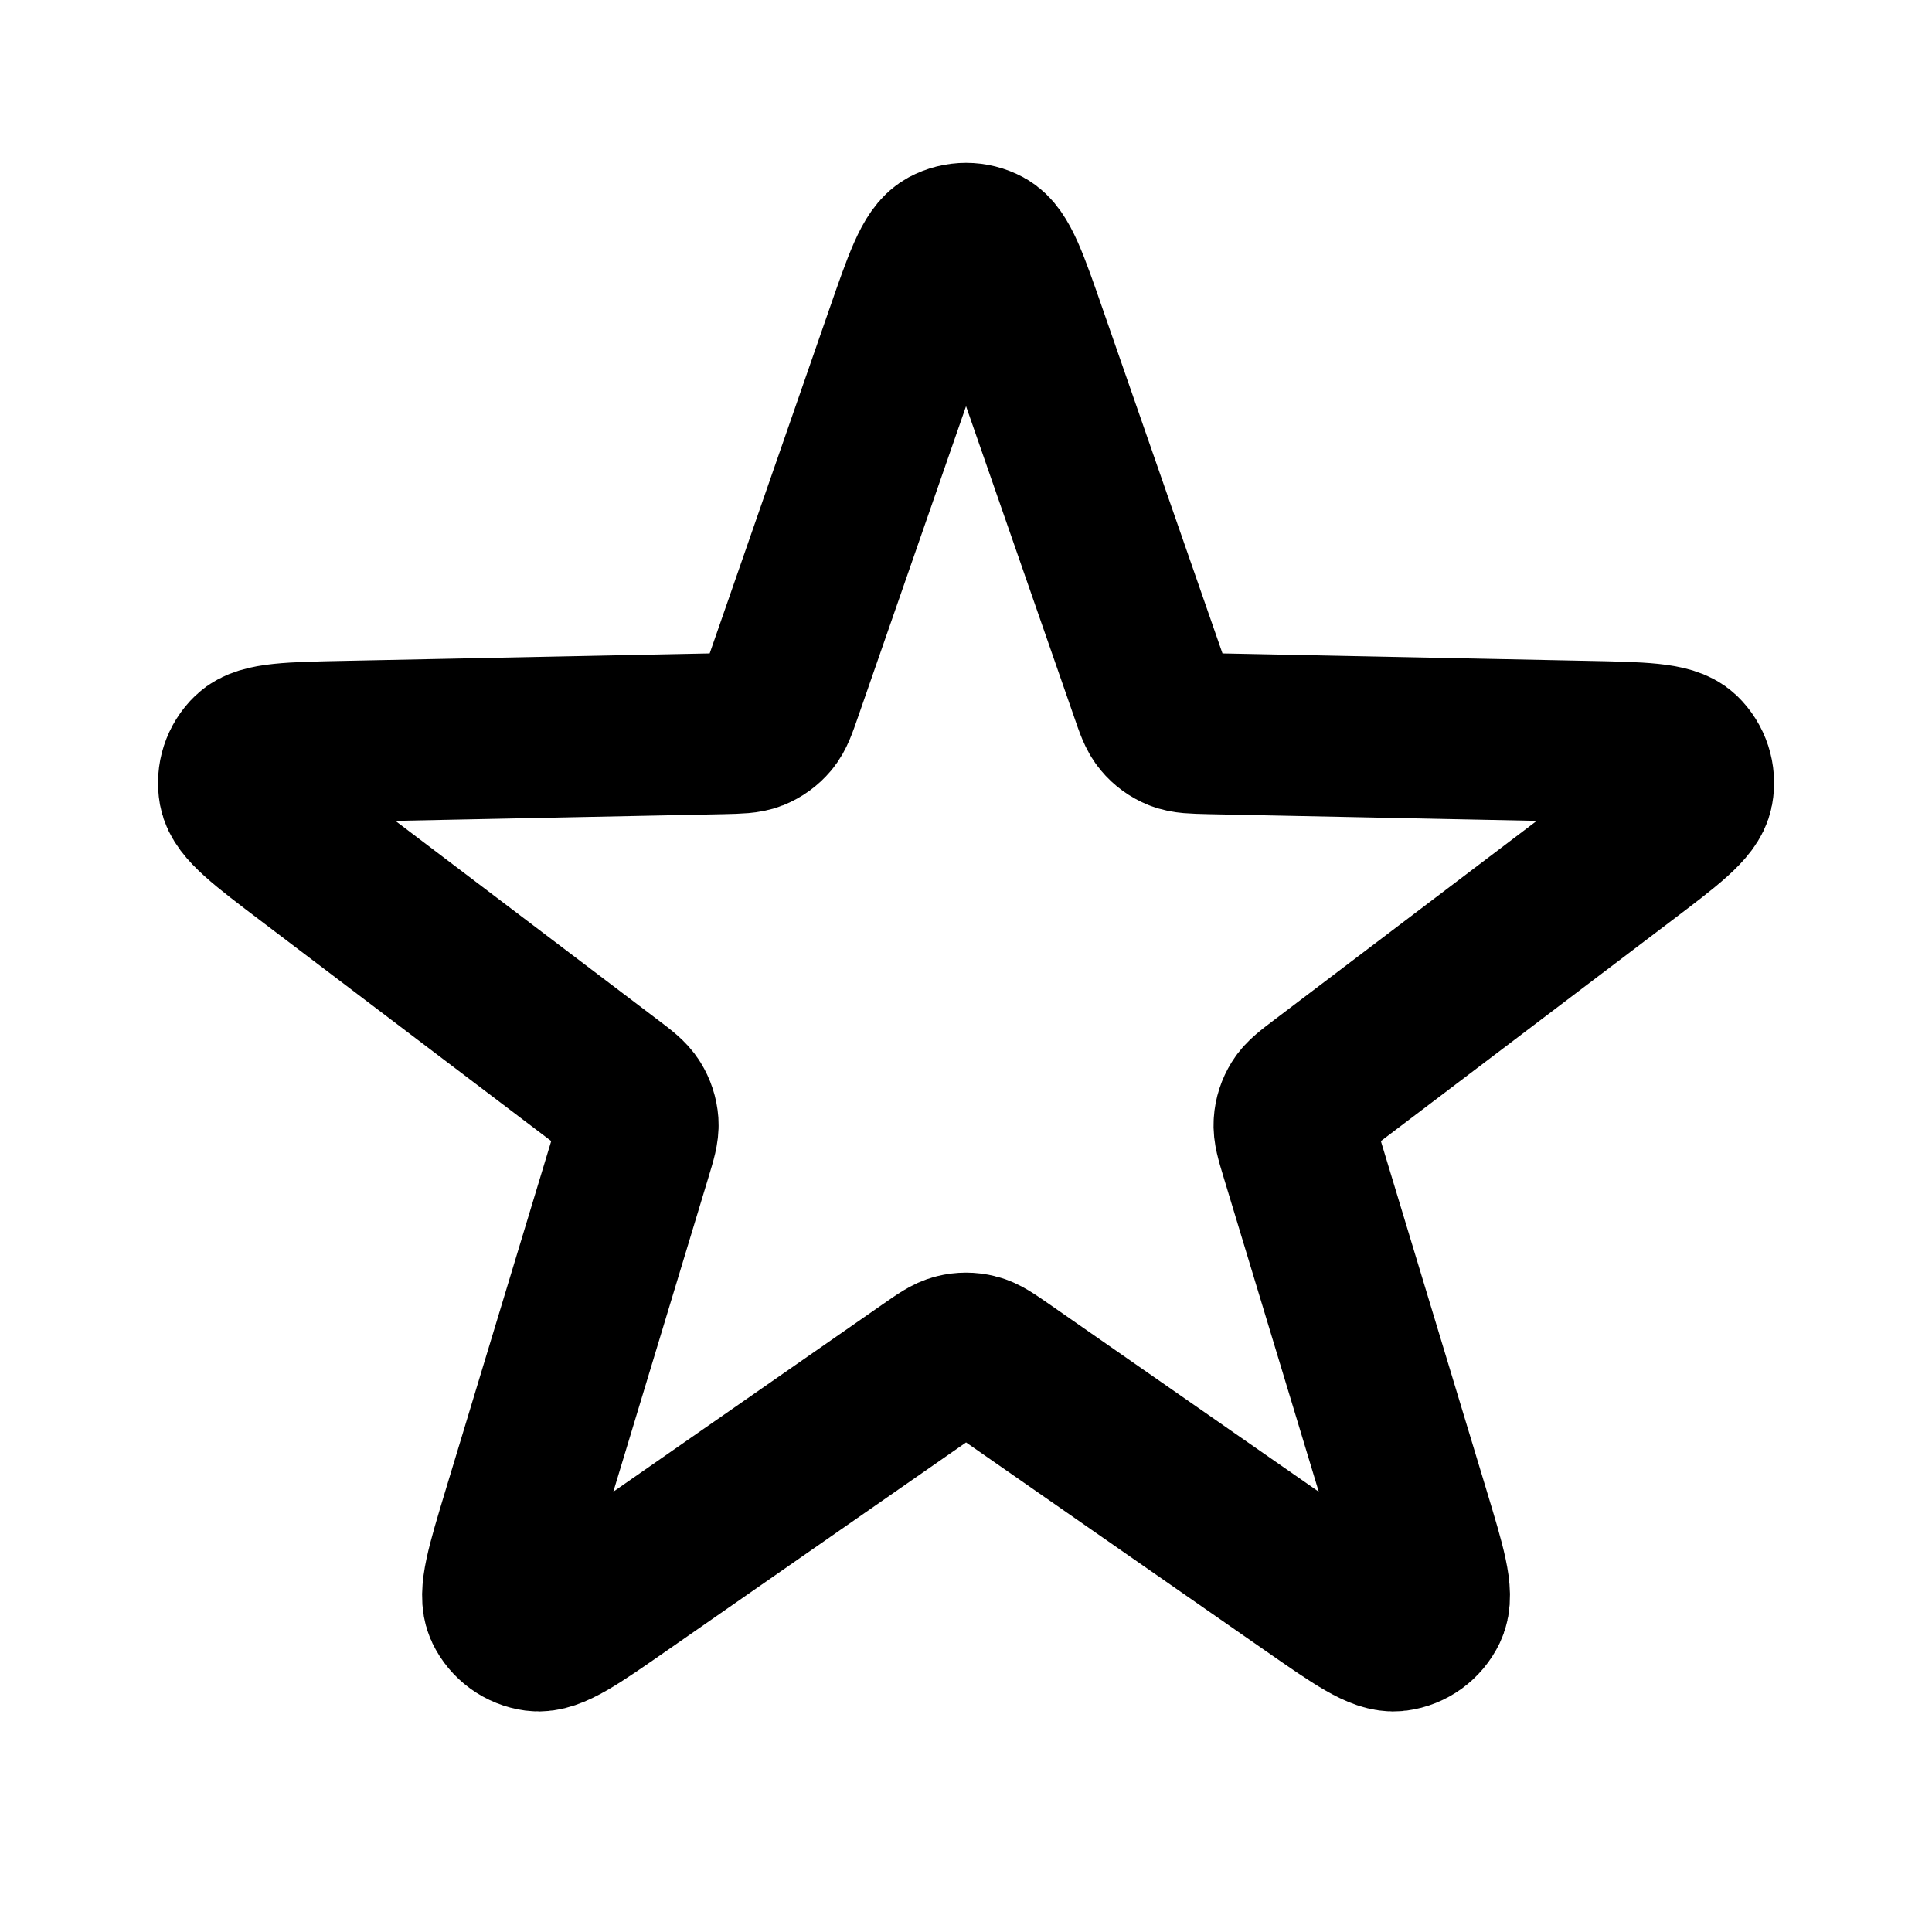
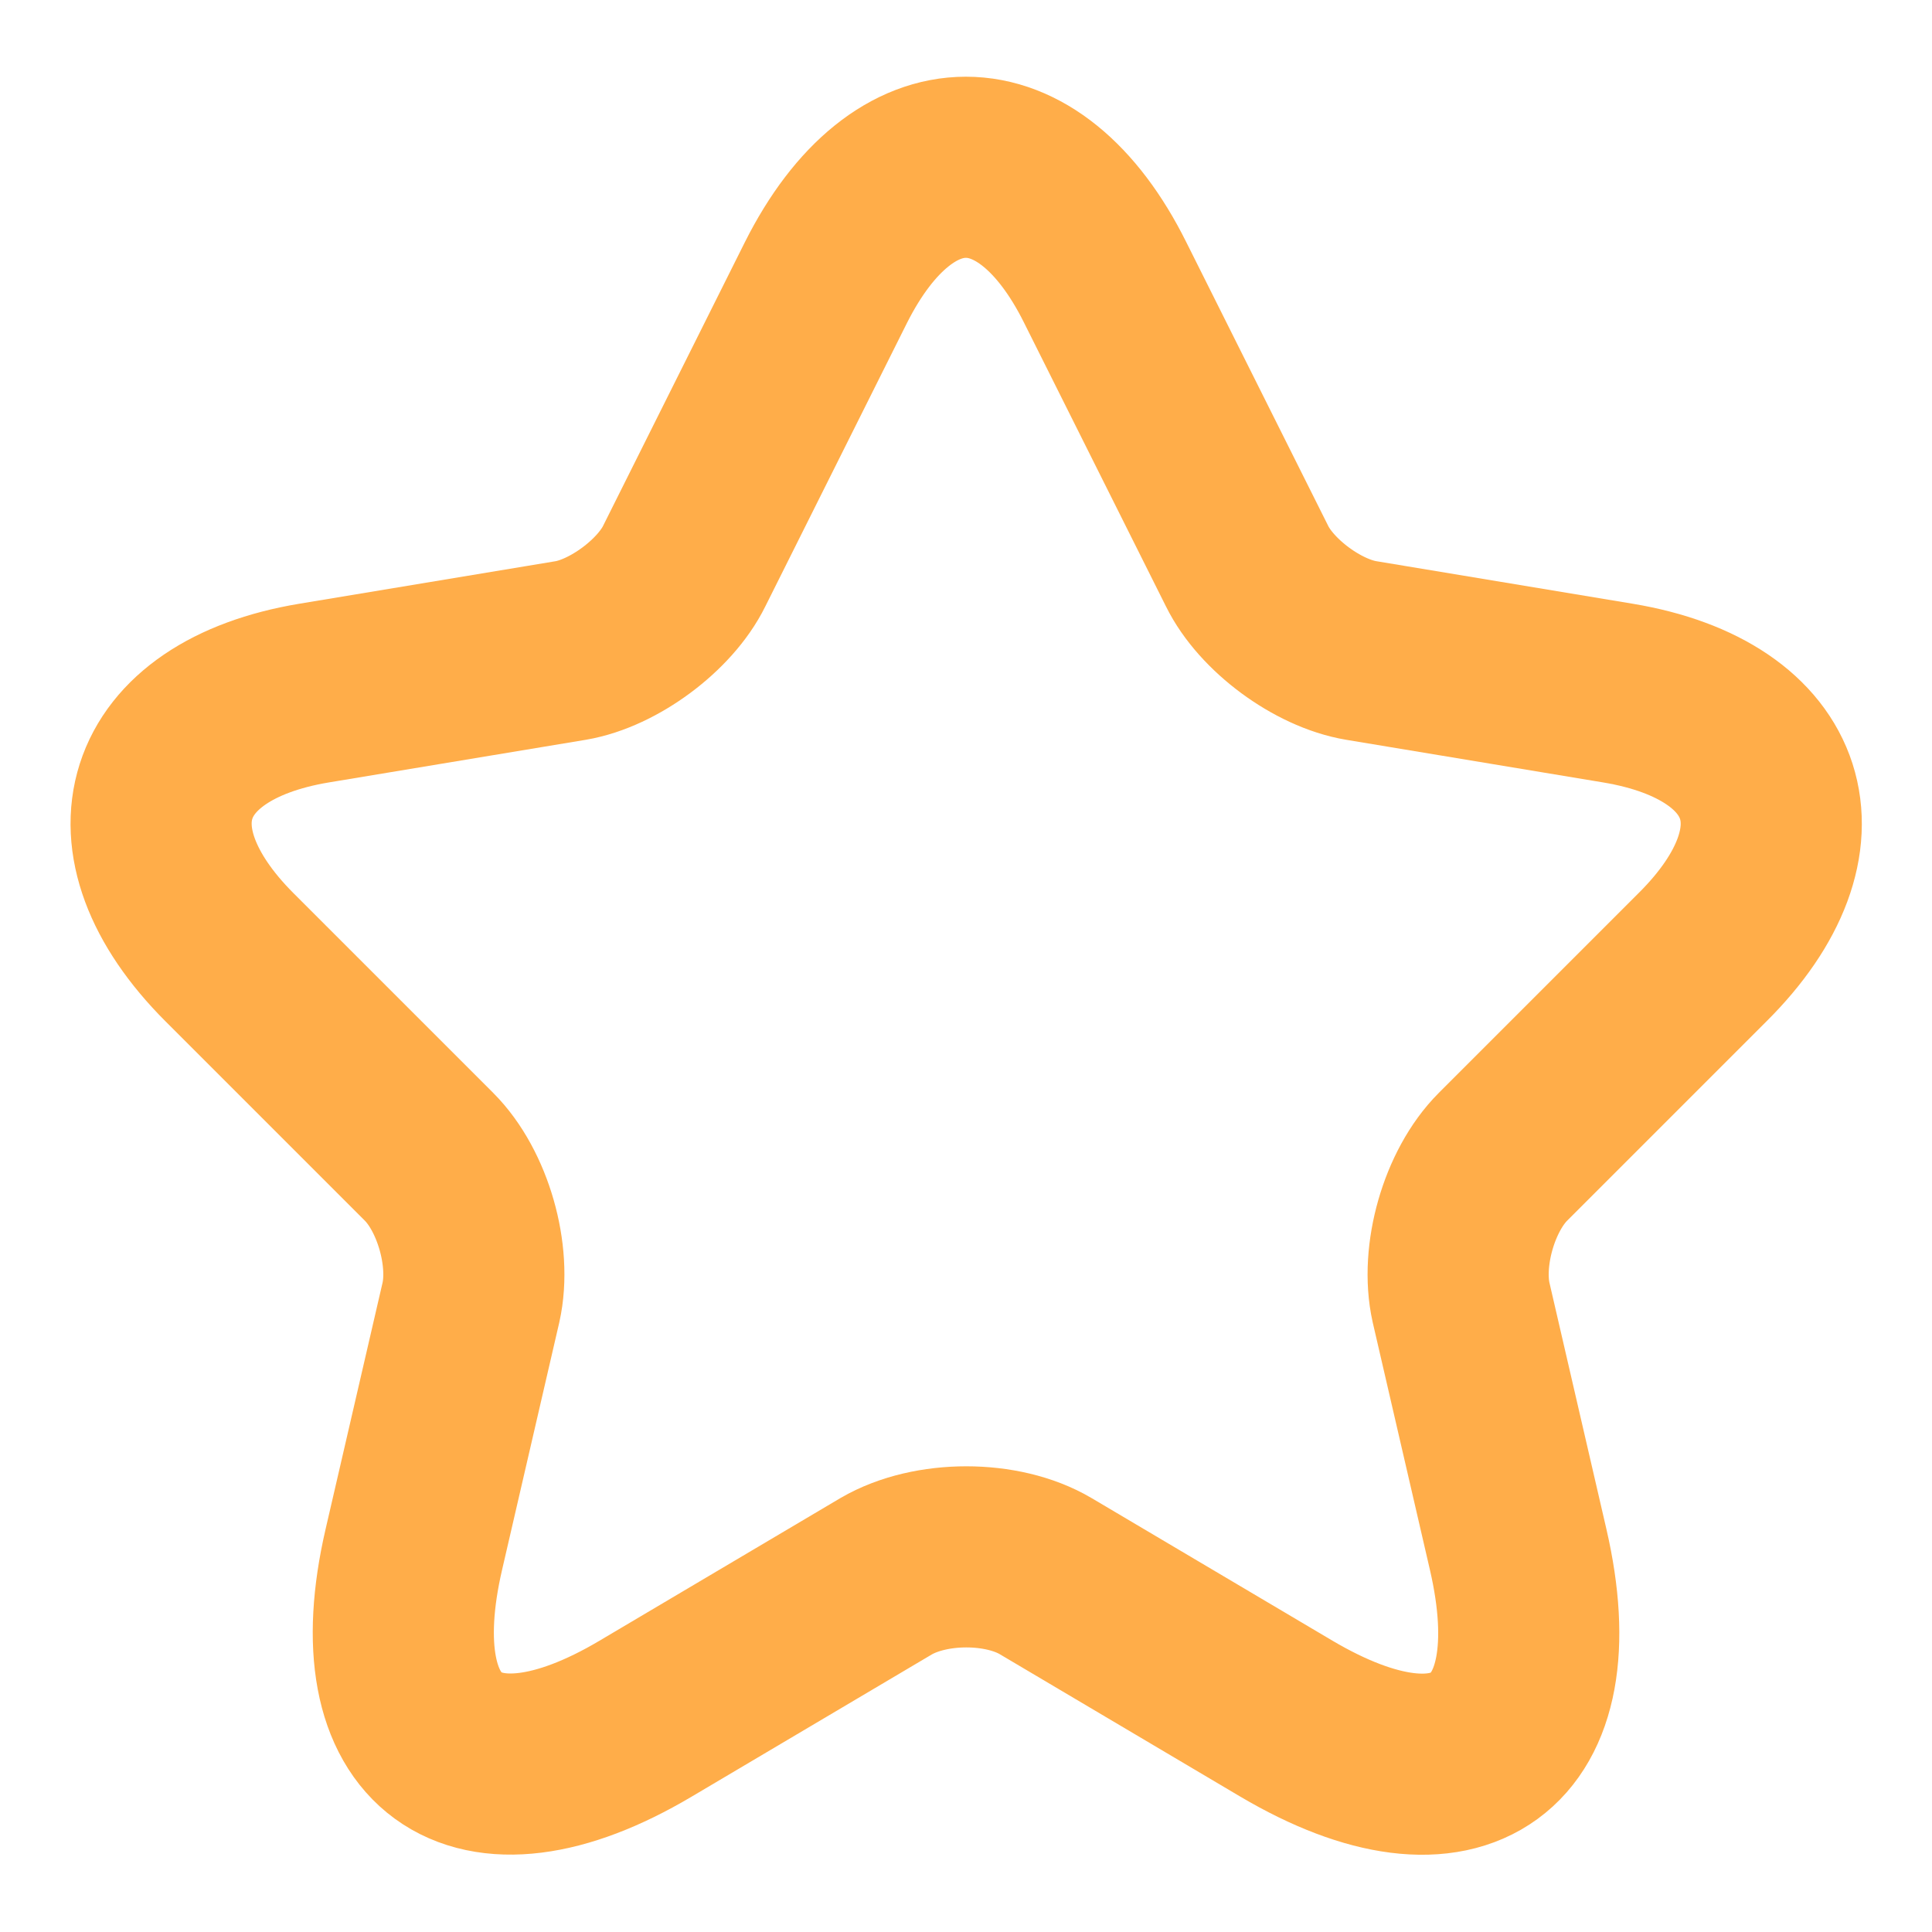
- <svg xmlns="http://www.w3.org/2000/svg" width="800px" height="800px" viewBox="0 0 24 24" fill="none">
-   <path d="M11.245 4.174C11.476 3.508 11.592 3.175 11.763 3.083C11.912 3.003 12.09 3.003 12.238 3.083C12.409 3.175 12.525 3.508 12.756 4.174L14.287 8.576C14.352 8.766 14.385 8.861 14.445 8.931C14.497 8.994 14.564 9.042 14.64 9.073C14.725 9.107 14.825 9.109 15.026 9.114L19.686 9.209C20.391 9.223 20.743 9.23 20.884 9.364C21.005 9.481 21.061 9.65 21.03 9.816C20.995 10.007 20.715 10.22 20.153 10.646L16.439 13.462C16.279 13.583 16.199 13.643 16.15 13.722C16.107 13.791 16.081 13.87 16.076 13.951C16.069 14.043 16.098 14.139 16.156 14.331L17.506 18.792C17.71 19.467 17.812 19.804 17.728 19.979C17.655 20.131 17.511 20.236 17.344 20.258C17.151 20.284 16.862 20.083 16.283 19.68L12.458 17.018C12.293 16.904 12.211 16.846 12.121 16.824C12.042 16.804 11.959 16.804 11.88 16.824C11.791 16.846 11.708 16.904 11.544 17.018L7.718 19.68C7.139 20.083 6.85 20.284 6.657 20.258C6.491 20.236 6.346 20.131 6.273 19.979C6.189 19.804 6.291 19.467 6.495 18.792L7.845 14.331C7.903 14.139 7.932 14.043 7.926 13.951C7.92 13.87 7.894 13.791 7.851 13.722C7.802 13.643 7.723 13.583 7.563 13.462L3.849 10.646C3.287 10.22 3.006 10.007 2.971 9.816C2.941 9.65 2.996 9.481 3.118 9.364C3.258 9.23 3.611 9.223 4.316 9.209L8.975 9.114C9.176 9.109 9.276 9.107 9.362 9.073C9.437 9.042 9.504 8.994 9.557 8.931C9.616 8.861 9.649 8.766 9.715 8.576L11.245 4.174Z" stroke="#000000" stroke-width="2" stroke-linecap="round" stroke-linejoin="round" />
+ <svg xmlns="http://www.w3.org/2000/svg" width="16" height="16" viewBox="0 0 16 16" fill="none">
+   <path d="M9.153 2.34L10.327 4.687C10.487 5.013 10.913 5.327 11.273 5.387L13.4 5.74C14.76 5.967 15.08 6.953 14.1 7.927L12.447 9.58C12.167 9.86 12.013 10.4 12.1 10.787L12.573 12.833C12.947 14.453 12.087 15.08 10.653 14.233L8.66 13.053C8.3 12.84 7.707 12.84 7.34 13.053L5.347 14.233C3.92 15.08 3.053 14.447 3.427 12.833L3.9 10.787C3.987 10.4 3.833 9.86 3.553 9.58L1.9 7.927C0.927 6.953 1.24 5.967 2.6 5.74L4.727 5.387C5.08 5.327 5.507 5.013 5.667 4.687L6.84 2.34C7.48 1.067 8.52 1.067 9.153 2.34Z" stroke="#FFAD49" stroke-width="1.5" stroke-linecap="round" stroke-linejoin="round" />
</svg>
